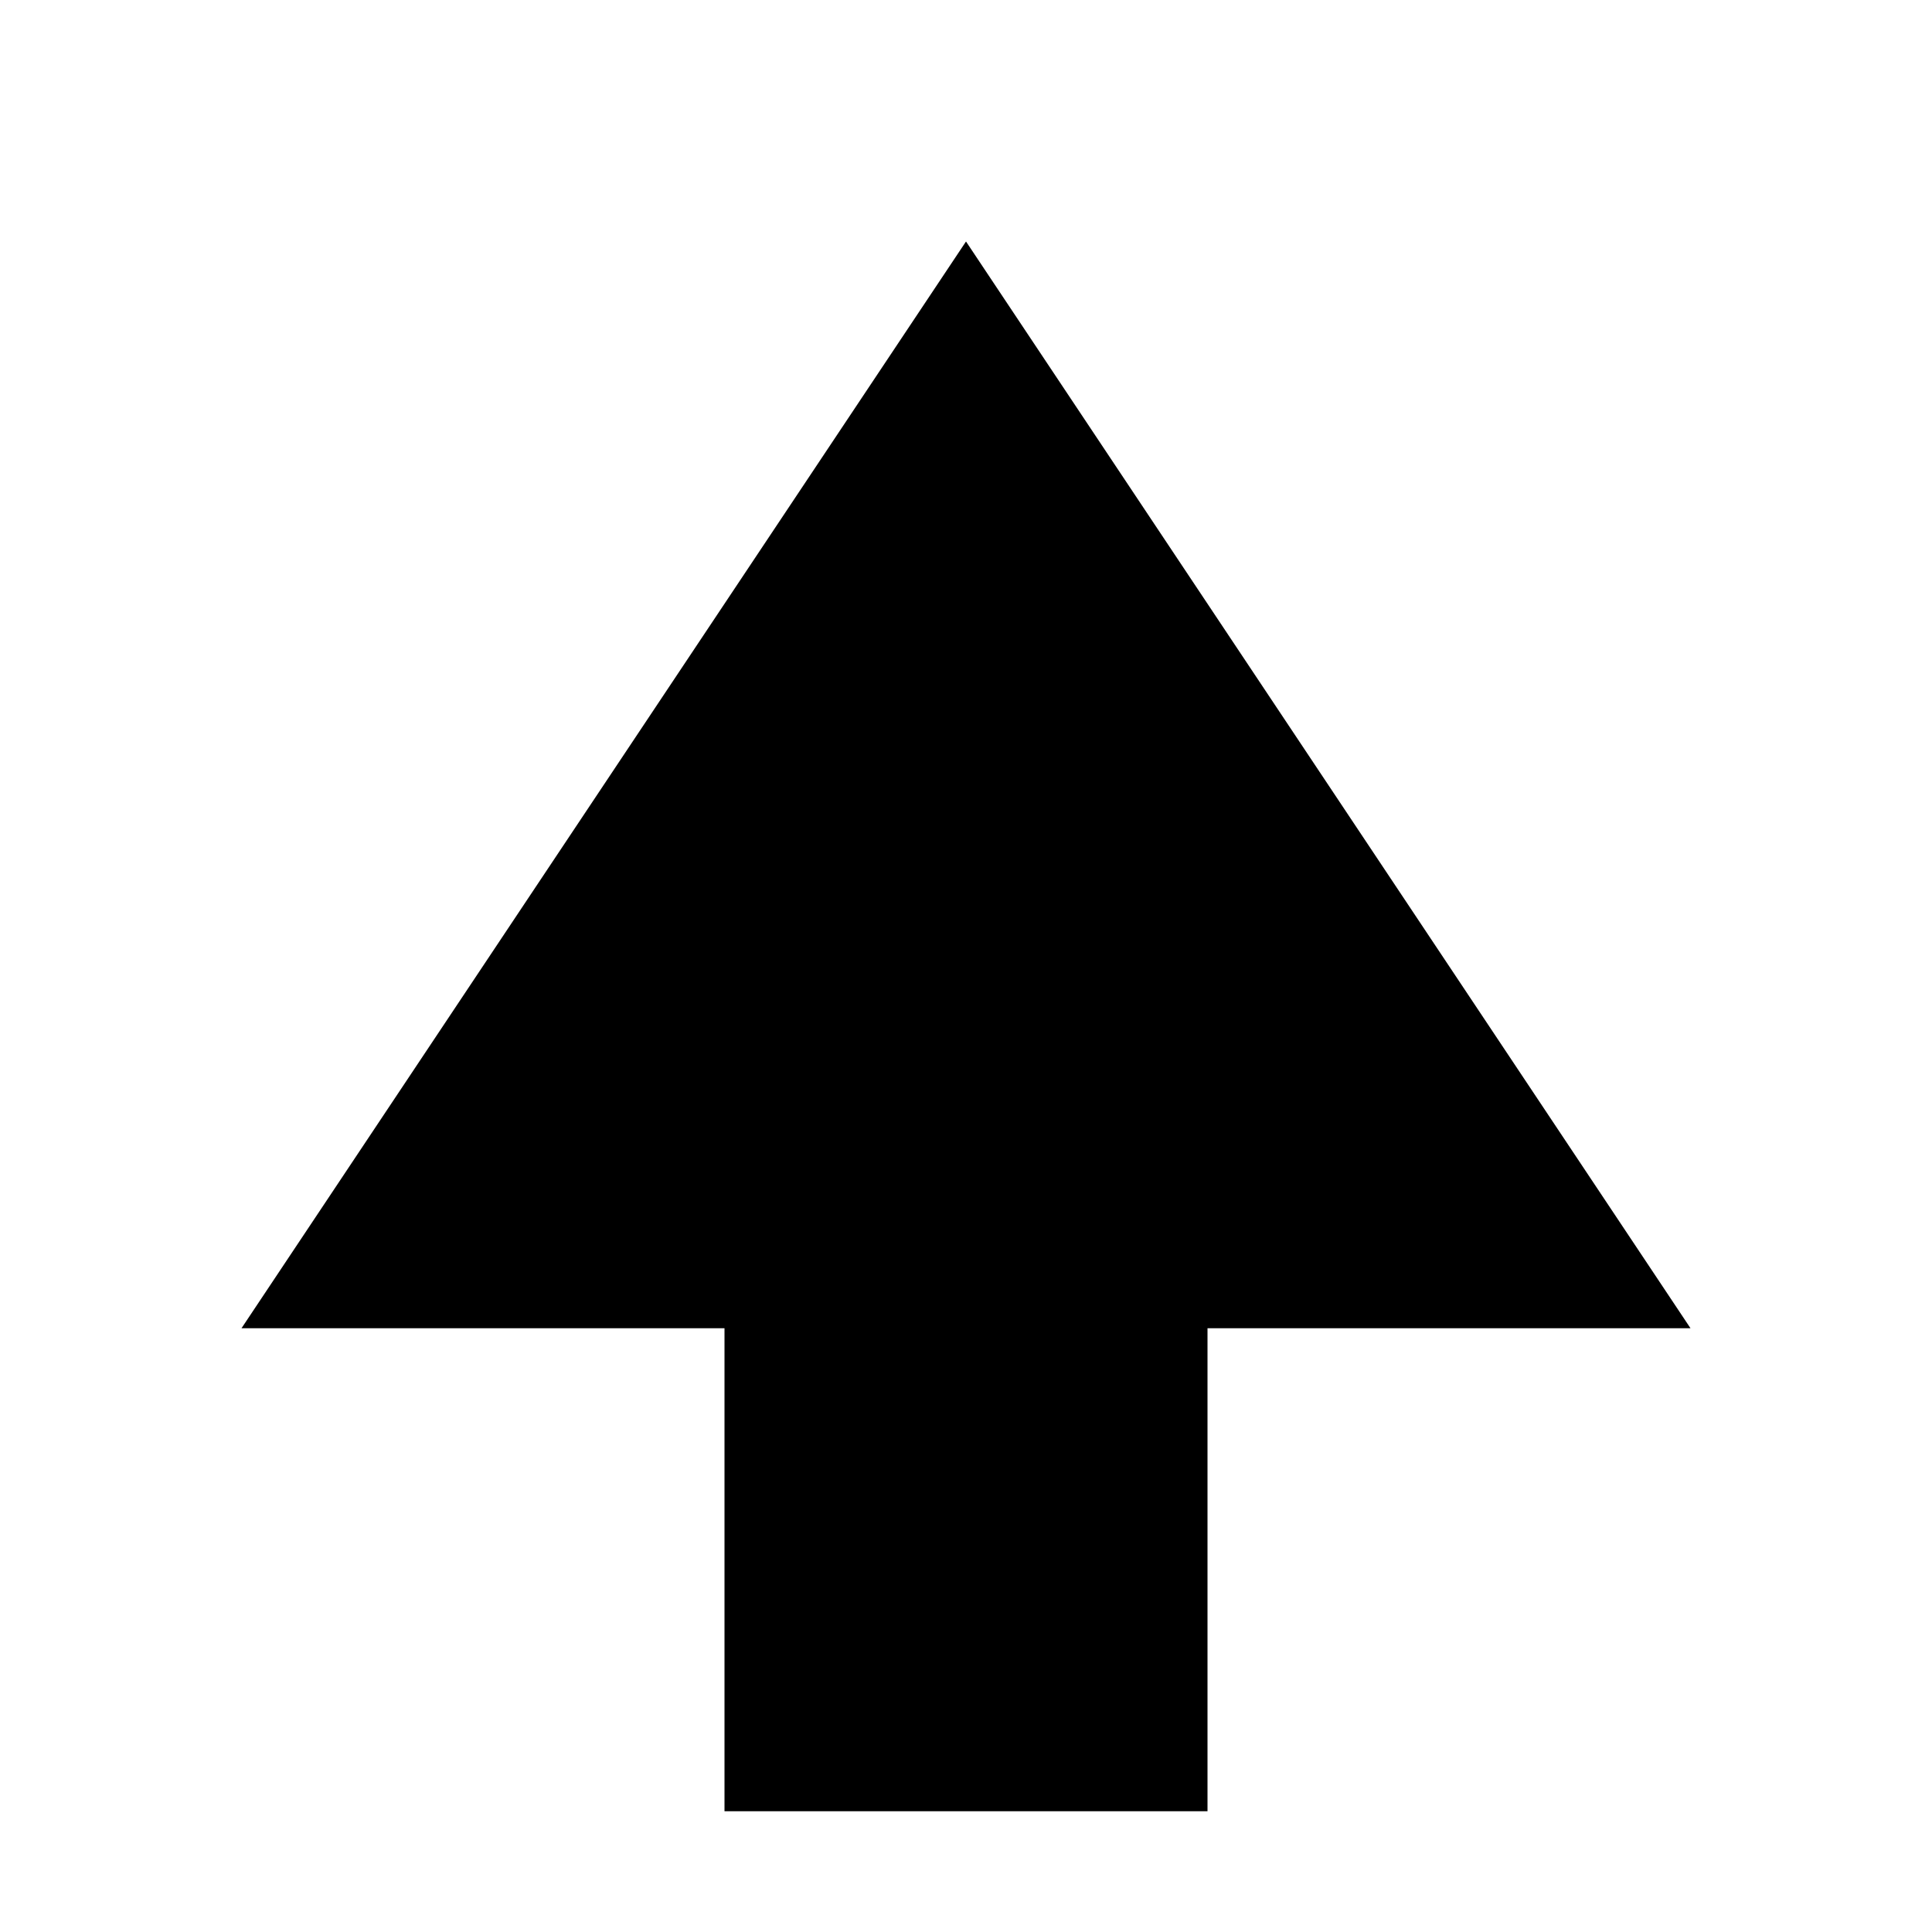
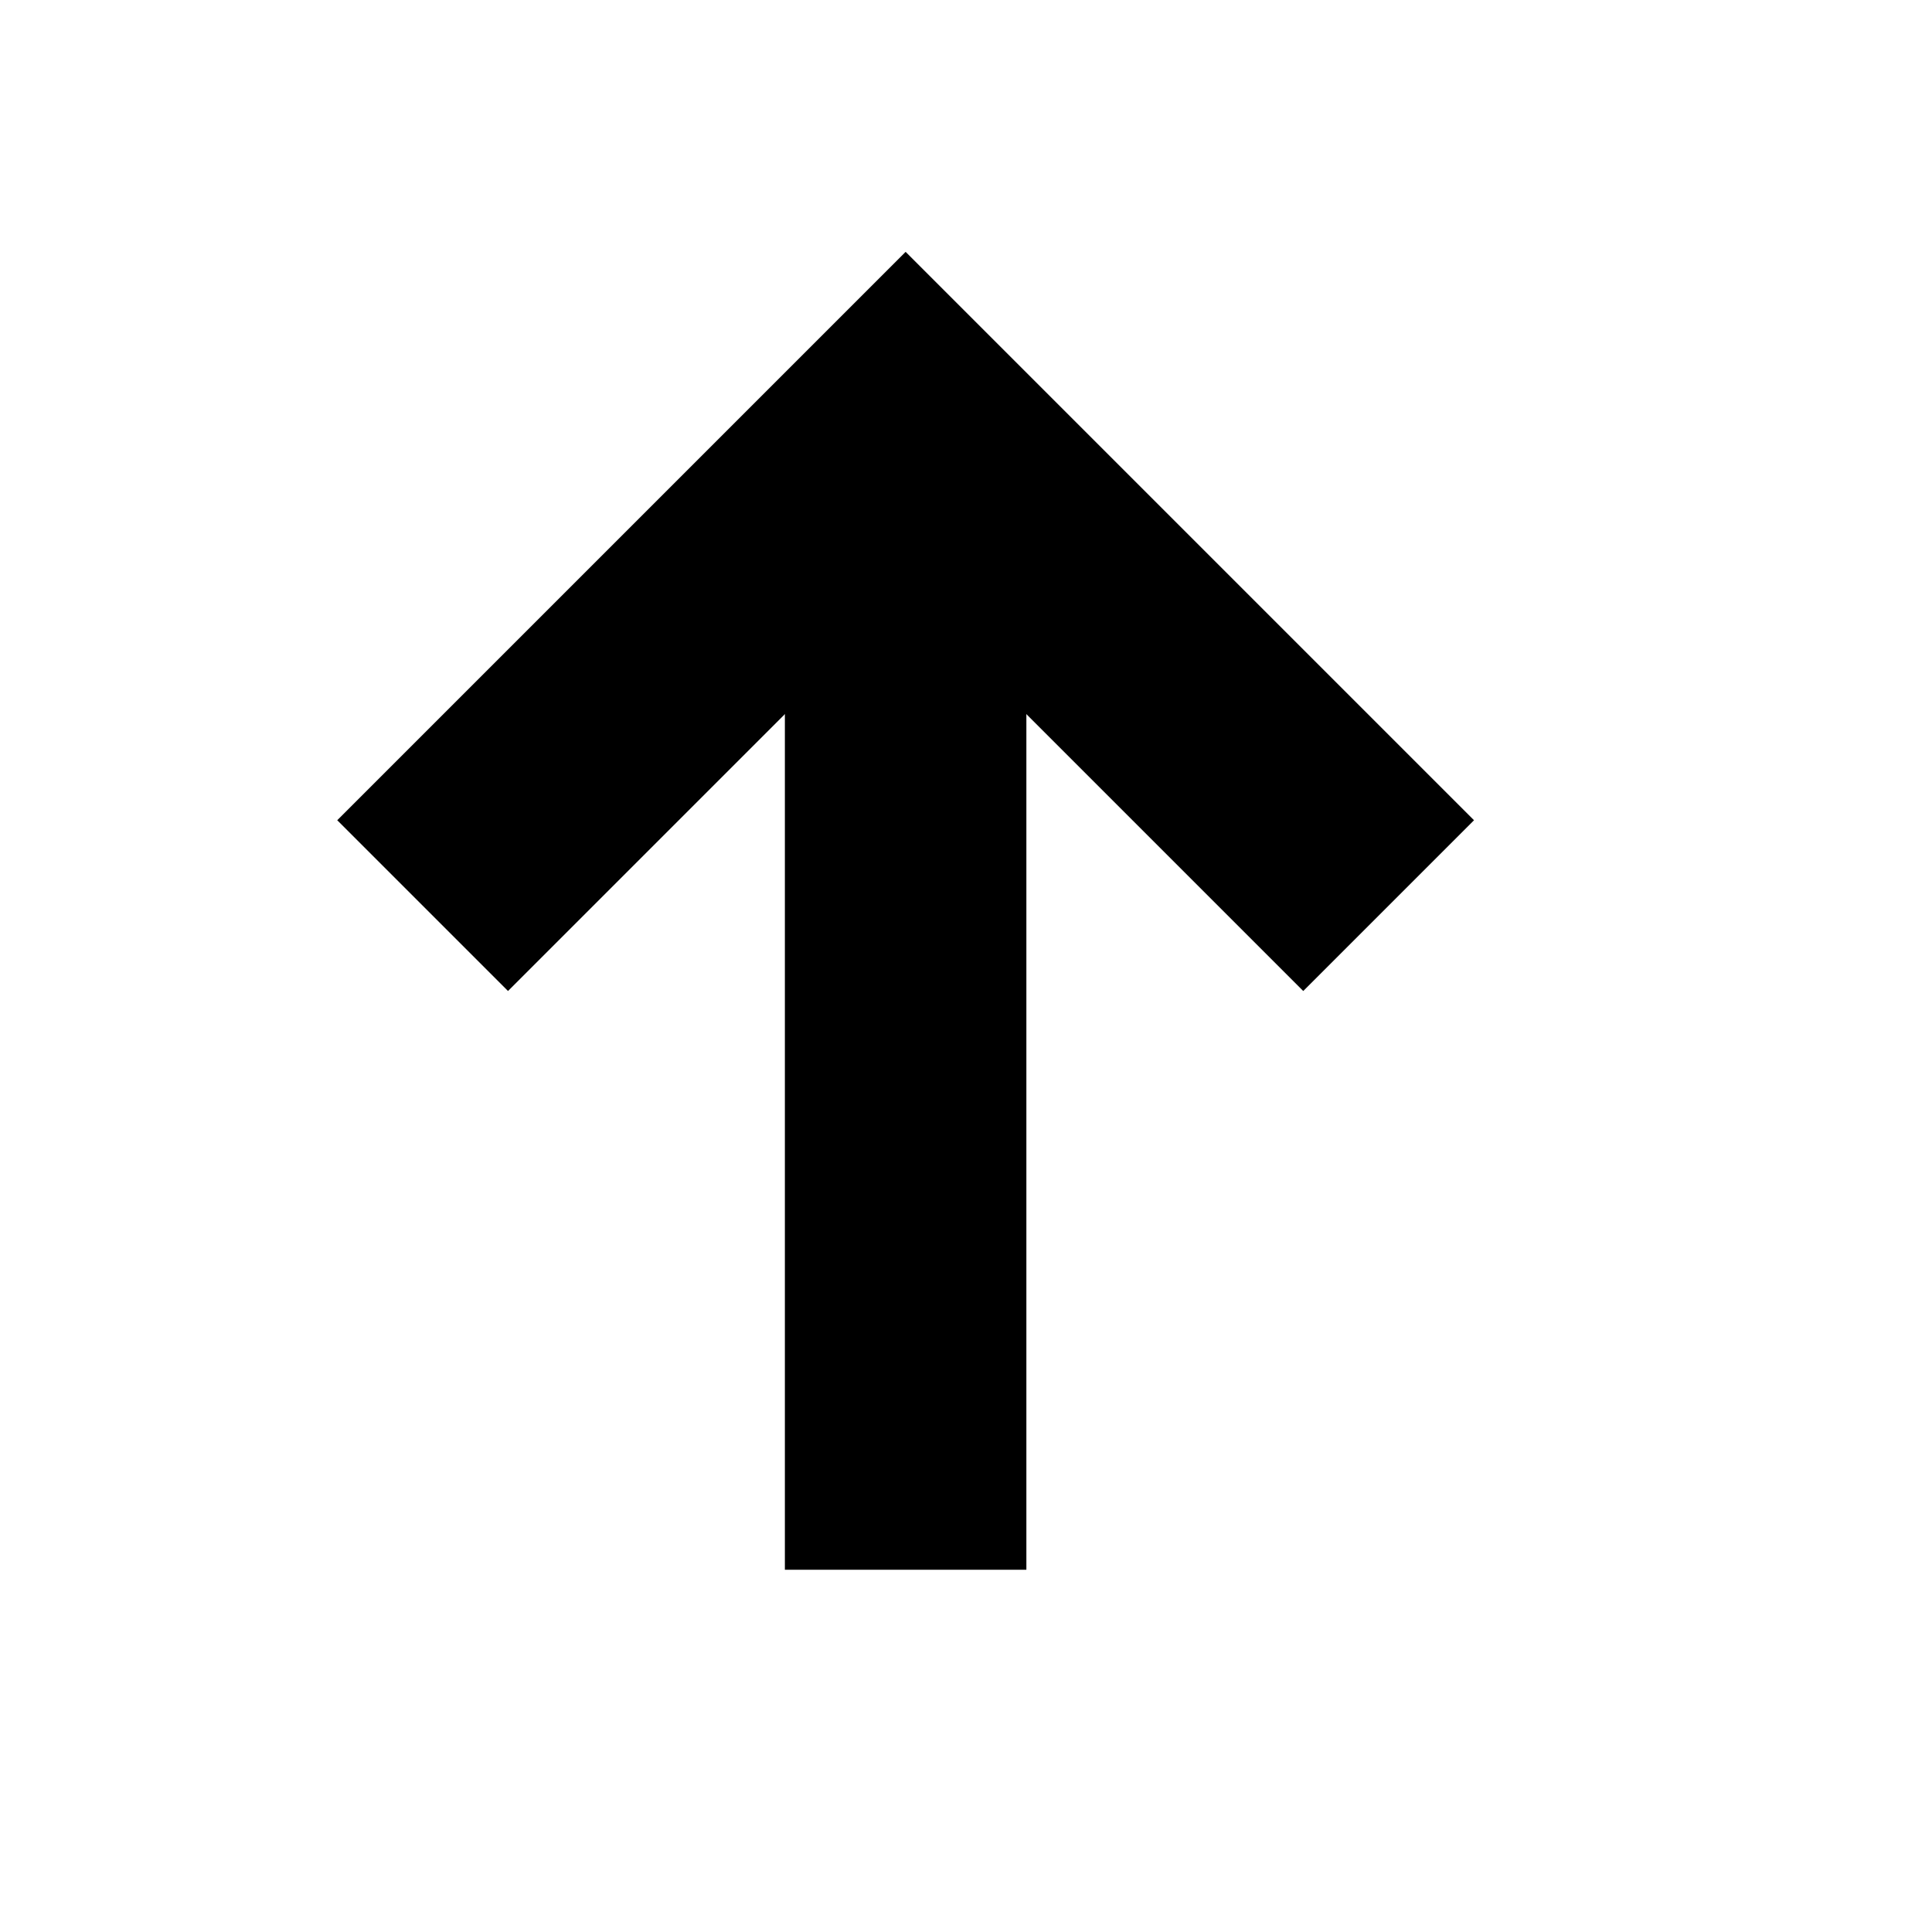
<svg xmlns="http://www.w3.org/2000/svg" id="root" version="1.1" width="16" height="16" viewBox="0 0 16 16">
-   <path fill="currentColor" stroke-width="0" d="M 8 2 L 2 11 H 6 v 4 h 4 V 11 h 4 Z" />
+   <path stroke="currentColor" stroke-width="2px" fill="none" d="M3.5 7.5 L7.5 3.5 l4 4" />
+   <path stroke="currentColor" stroke-width="2px" fill="none" d="M7.5 13 V4" />
</svg>
